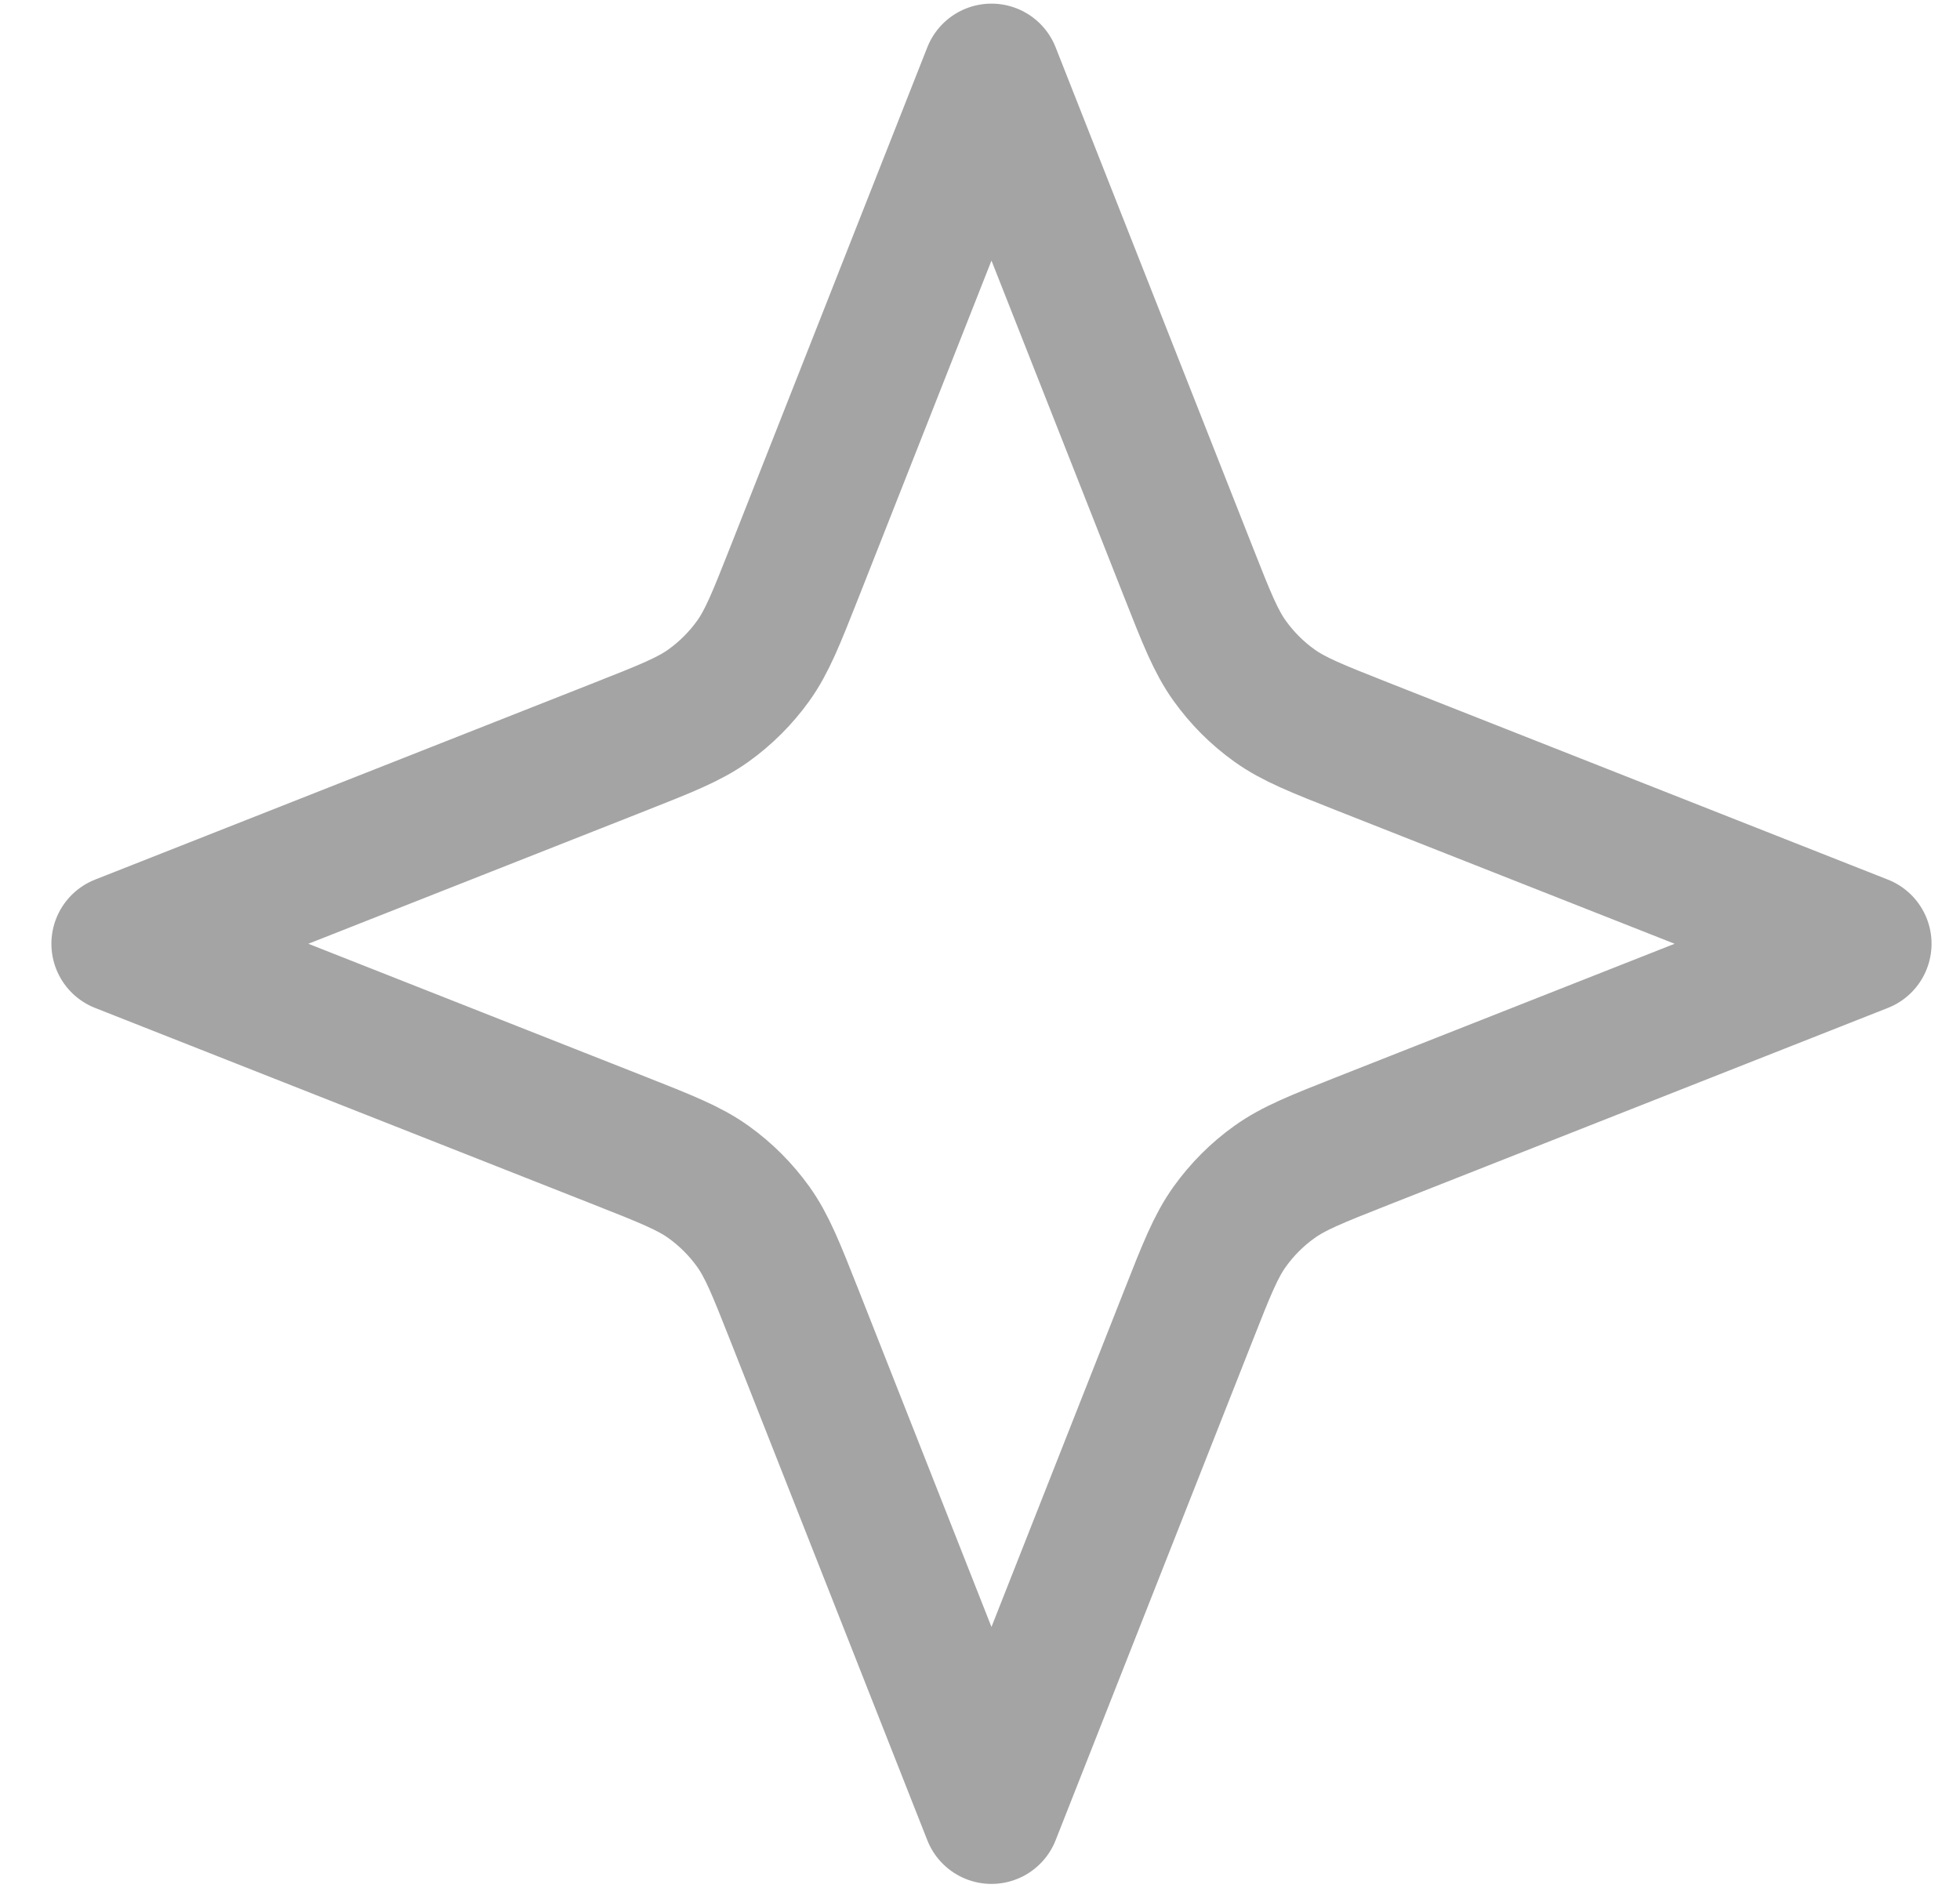
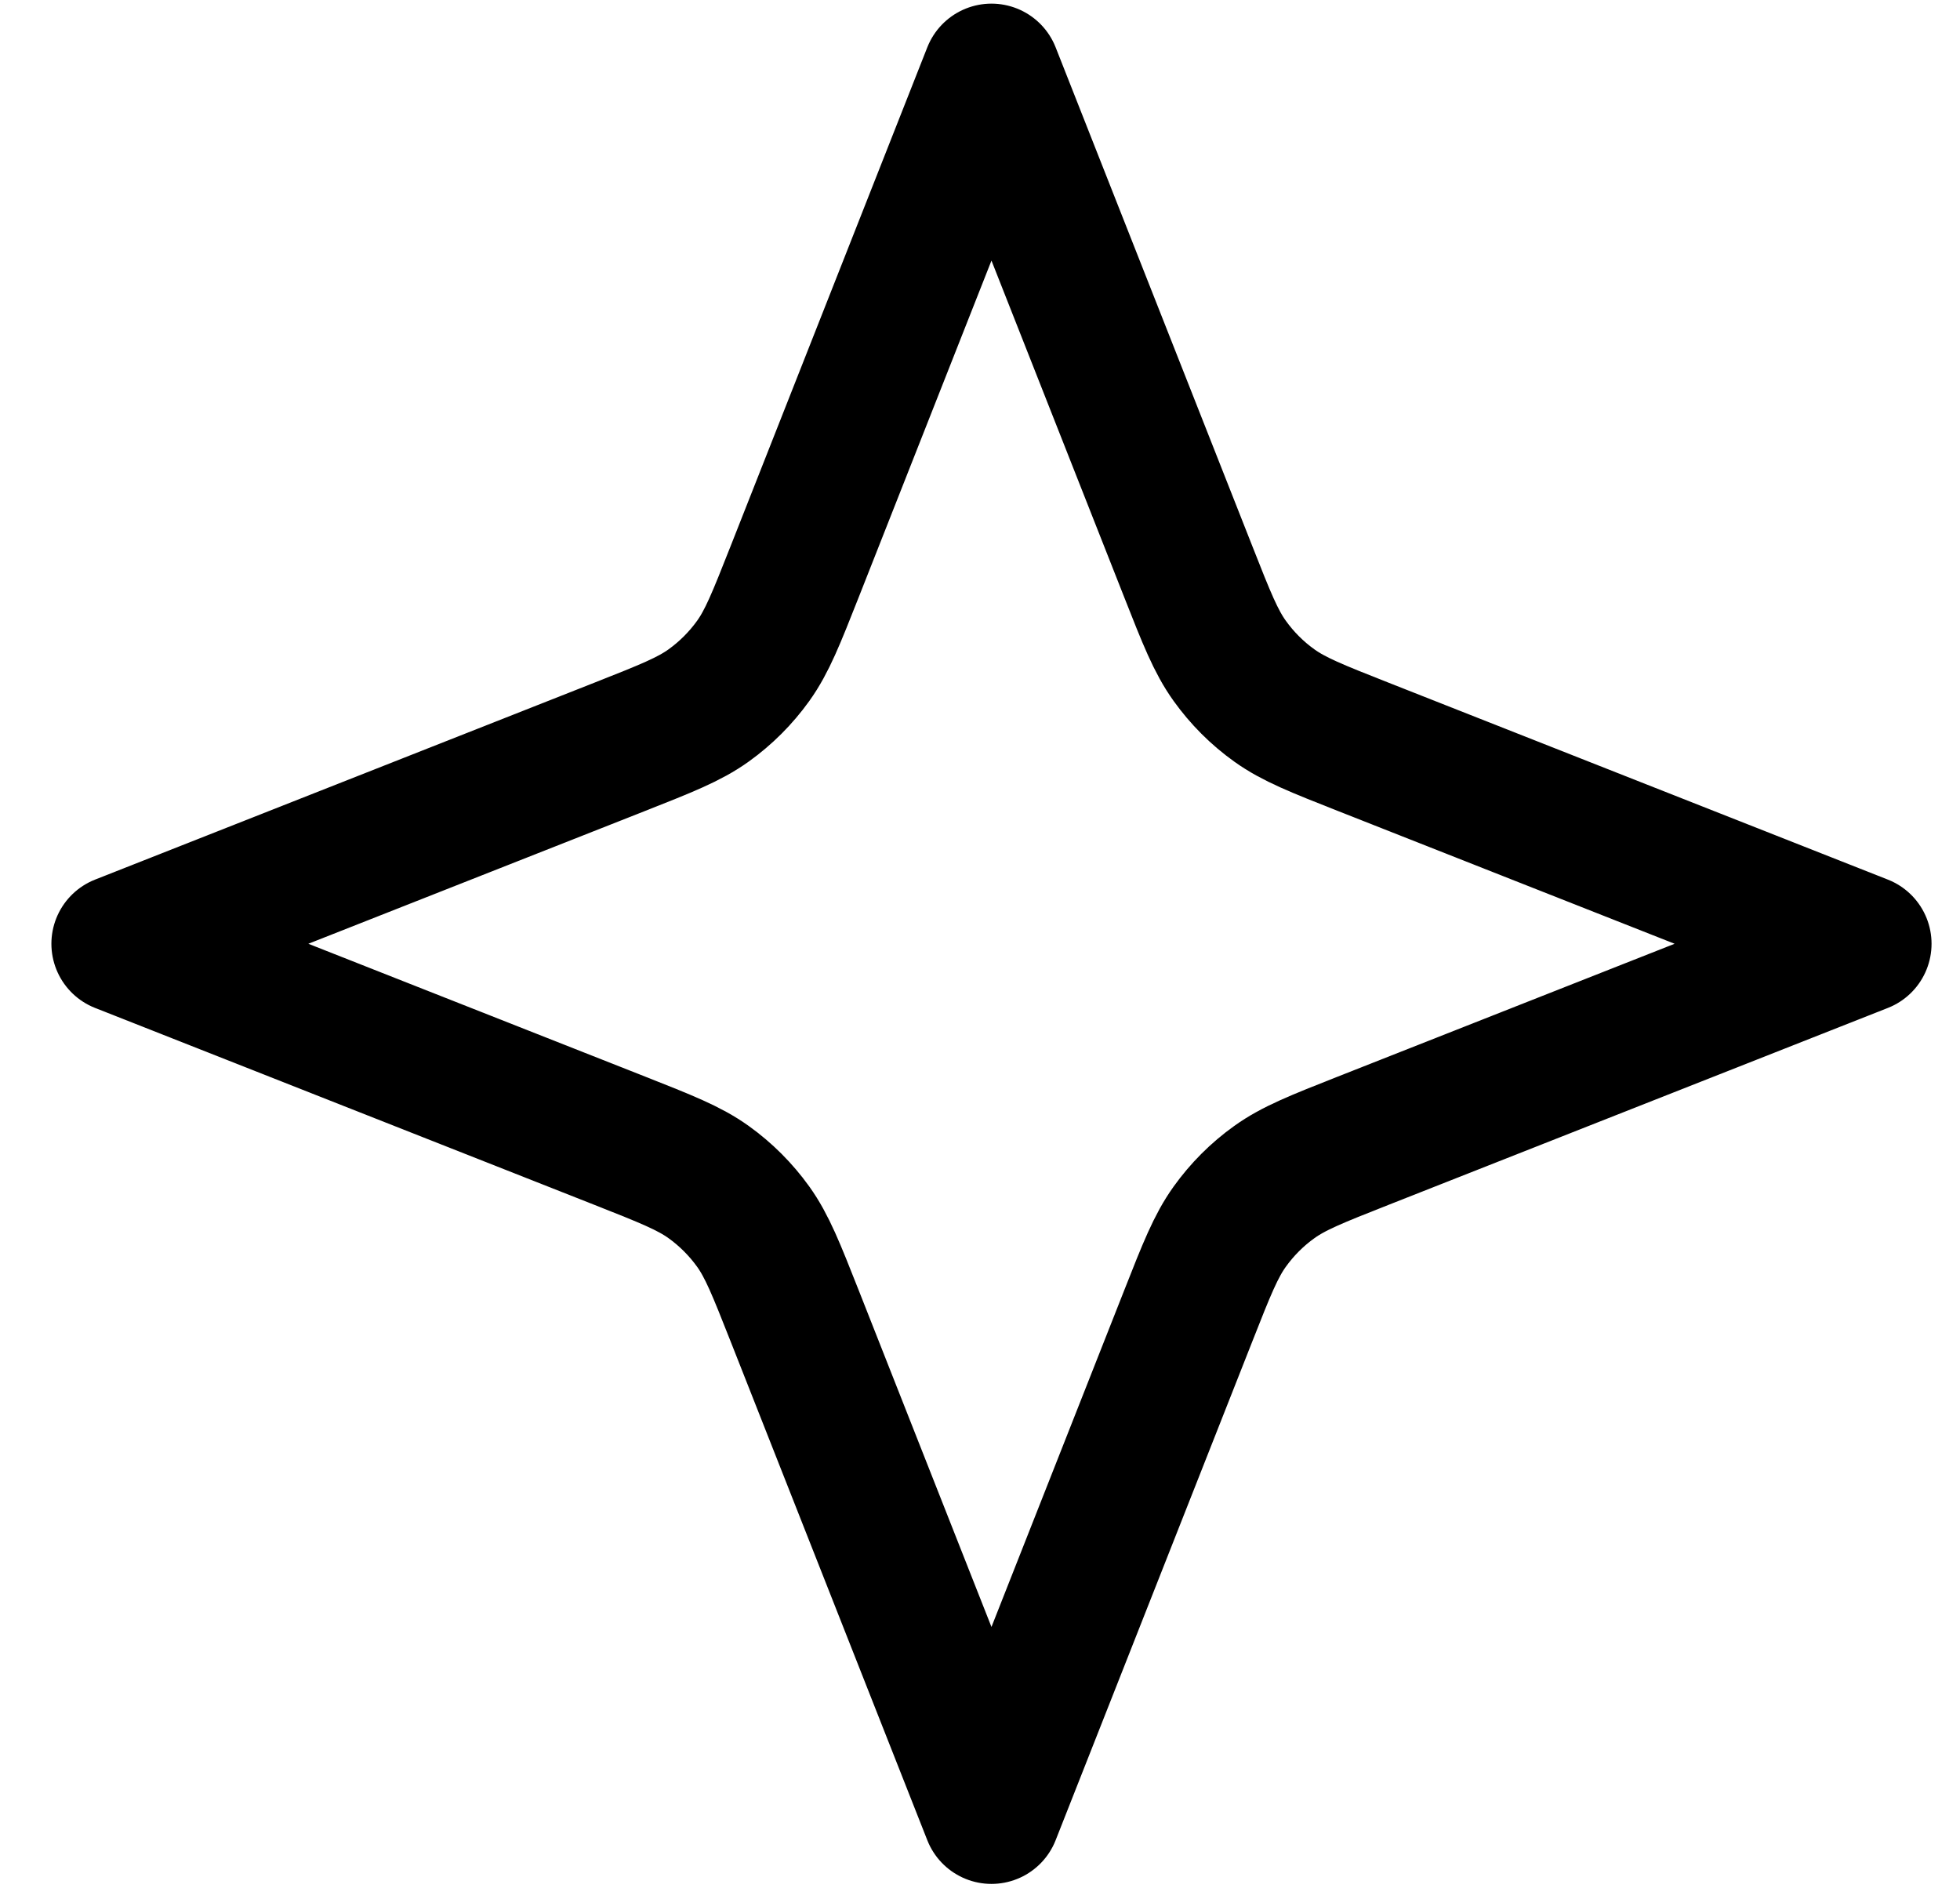
<svg xmlns="http://www.w3.org/2000/svg" width="27" height="26" viewBox="0 0 27 26" fill="none">
-   <path d="M13.658 1L16.372 7.882C16.622 8.517 16.748 8.835 16.94 9.103C17.11 9.34 17.317 9.548 17.555 9.718C17.823 9.91 18.14 10.035 18.776 10.286L25.658 13L18.776 15.714C18.14 15.965 17.823 16.09 17.555 16.282C17.317 16.452 17.11 16.66 16.94 16.897C16.748 17.165 16.622 17.483 16.372 18.118L13.658 25L10.944 18.118C10.693 17.483 10.568 17.165 10.376 16.897C10.206 16.66 9.998 16.452 9.761 16.282C9.493 16.09 9.175 15.965 8.54 15.714L1.658 13L8.54 10.286C9.175 10.035 9.493 9.91 9.761 9.718C9.998 9.548 10.206 9.34 10.376 9.103C10.568 8.835 10.693 8.517 10.944 7.882L13.658 1Z" stroke="#A4A4A4" stroke-width="1.9" stroke-linecap="round" stroke-linejoin="round" />
+   <path d="M13.658 1L16.372 7.882C16.622 8.517 16.748 8.835 16.94 9.103C17.11 9.34 17.317 9.548 17.555 9.718C17.823 9.91 18.14 10.035 18.776 10.286L25.658 13L18.776 15.714C18.14 15.965 17.823 16.09 17.555 16.282C17.317 16.452 17.11 16.66 16.94 16.897C16.748 17.165 16.622 17.483 16.372 18.118L13.658 25L10.944 18.118C10.693 17.483 10.568 17.165 10.376 16.897C10.206 16.66 9.998 16.452 9.761 16.282C9.493 16.09 9.175 15.965 8.54 15.714L1.658 13L8.54 10.286C9.175 10.035 9.493 9.91 9.761 9.718C9.998 9.548 10.206 9.34 10.376 9.103C10.568 8.835 10.693 8.517 10.944 7.882L13.658 1Z" stroke="currentColor" stroke-width="1.9" stroke-linecap="round" stroke-linejoin="round" />
</svg>
